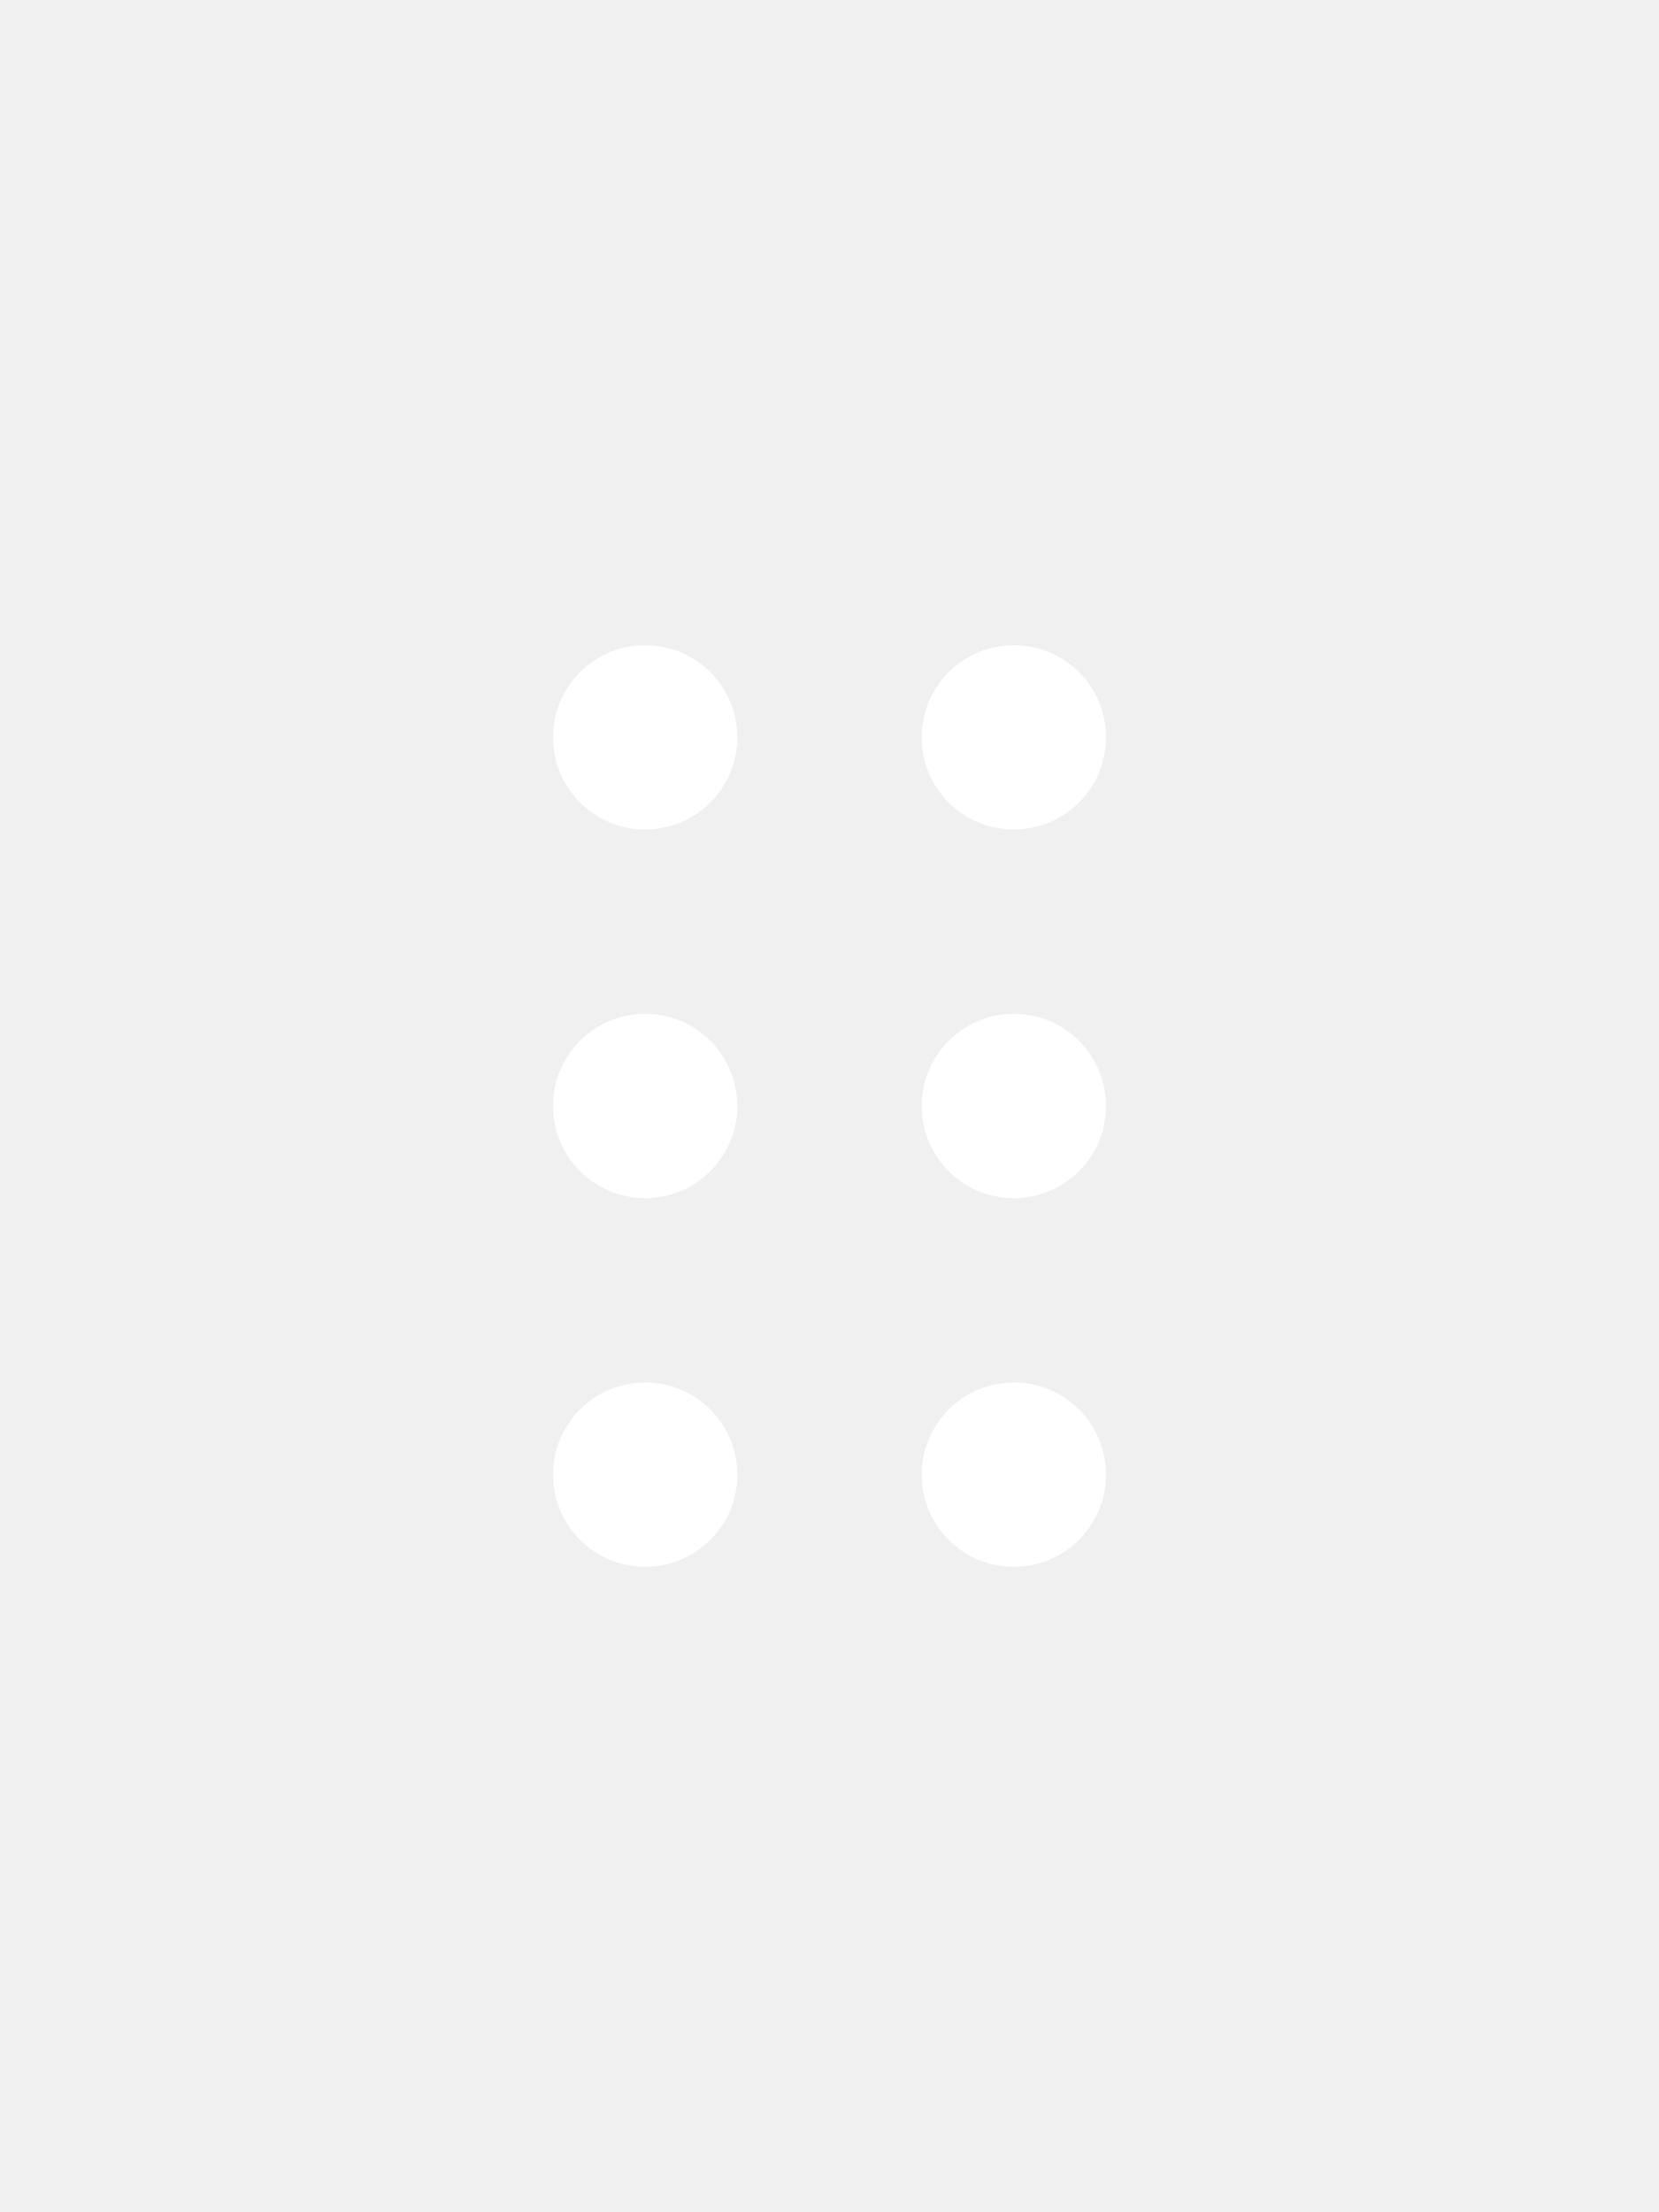
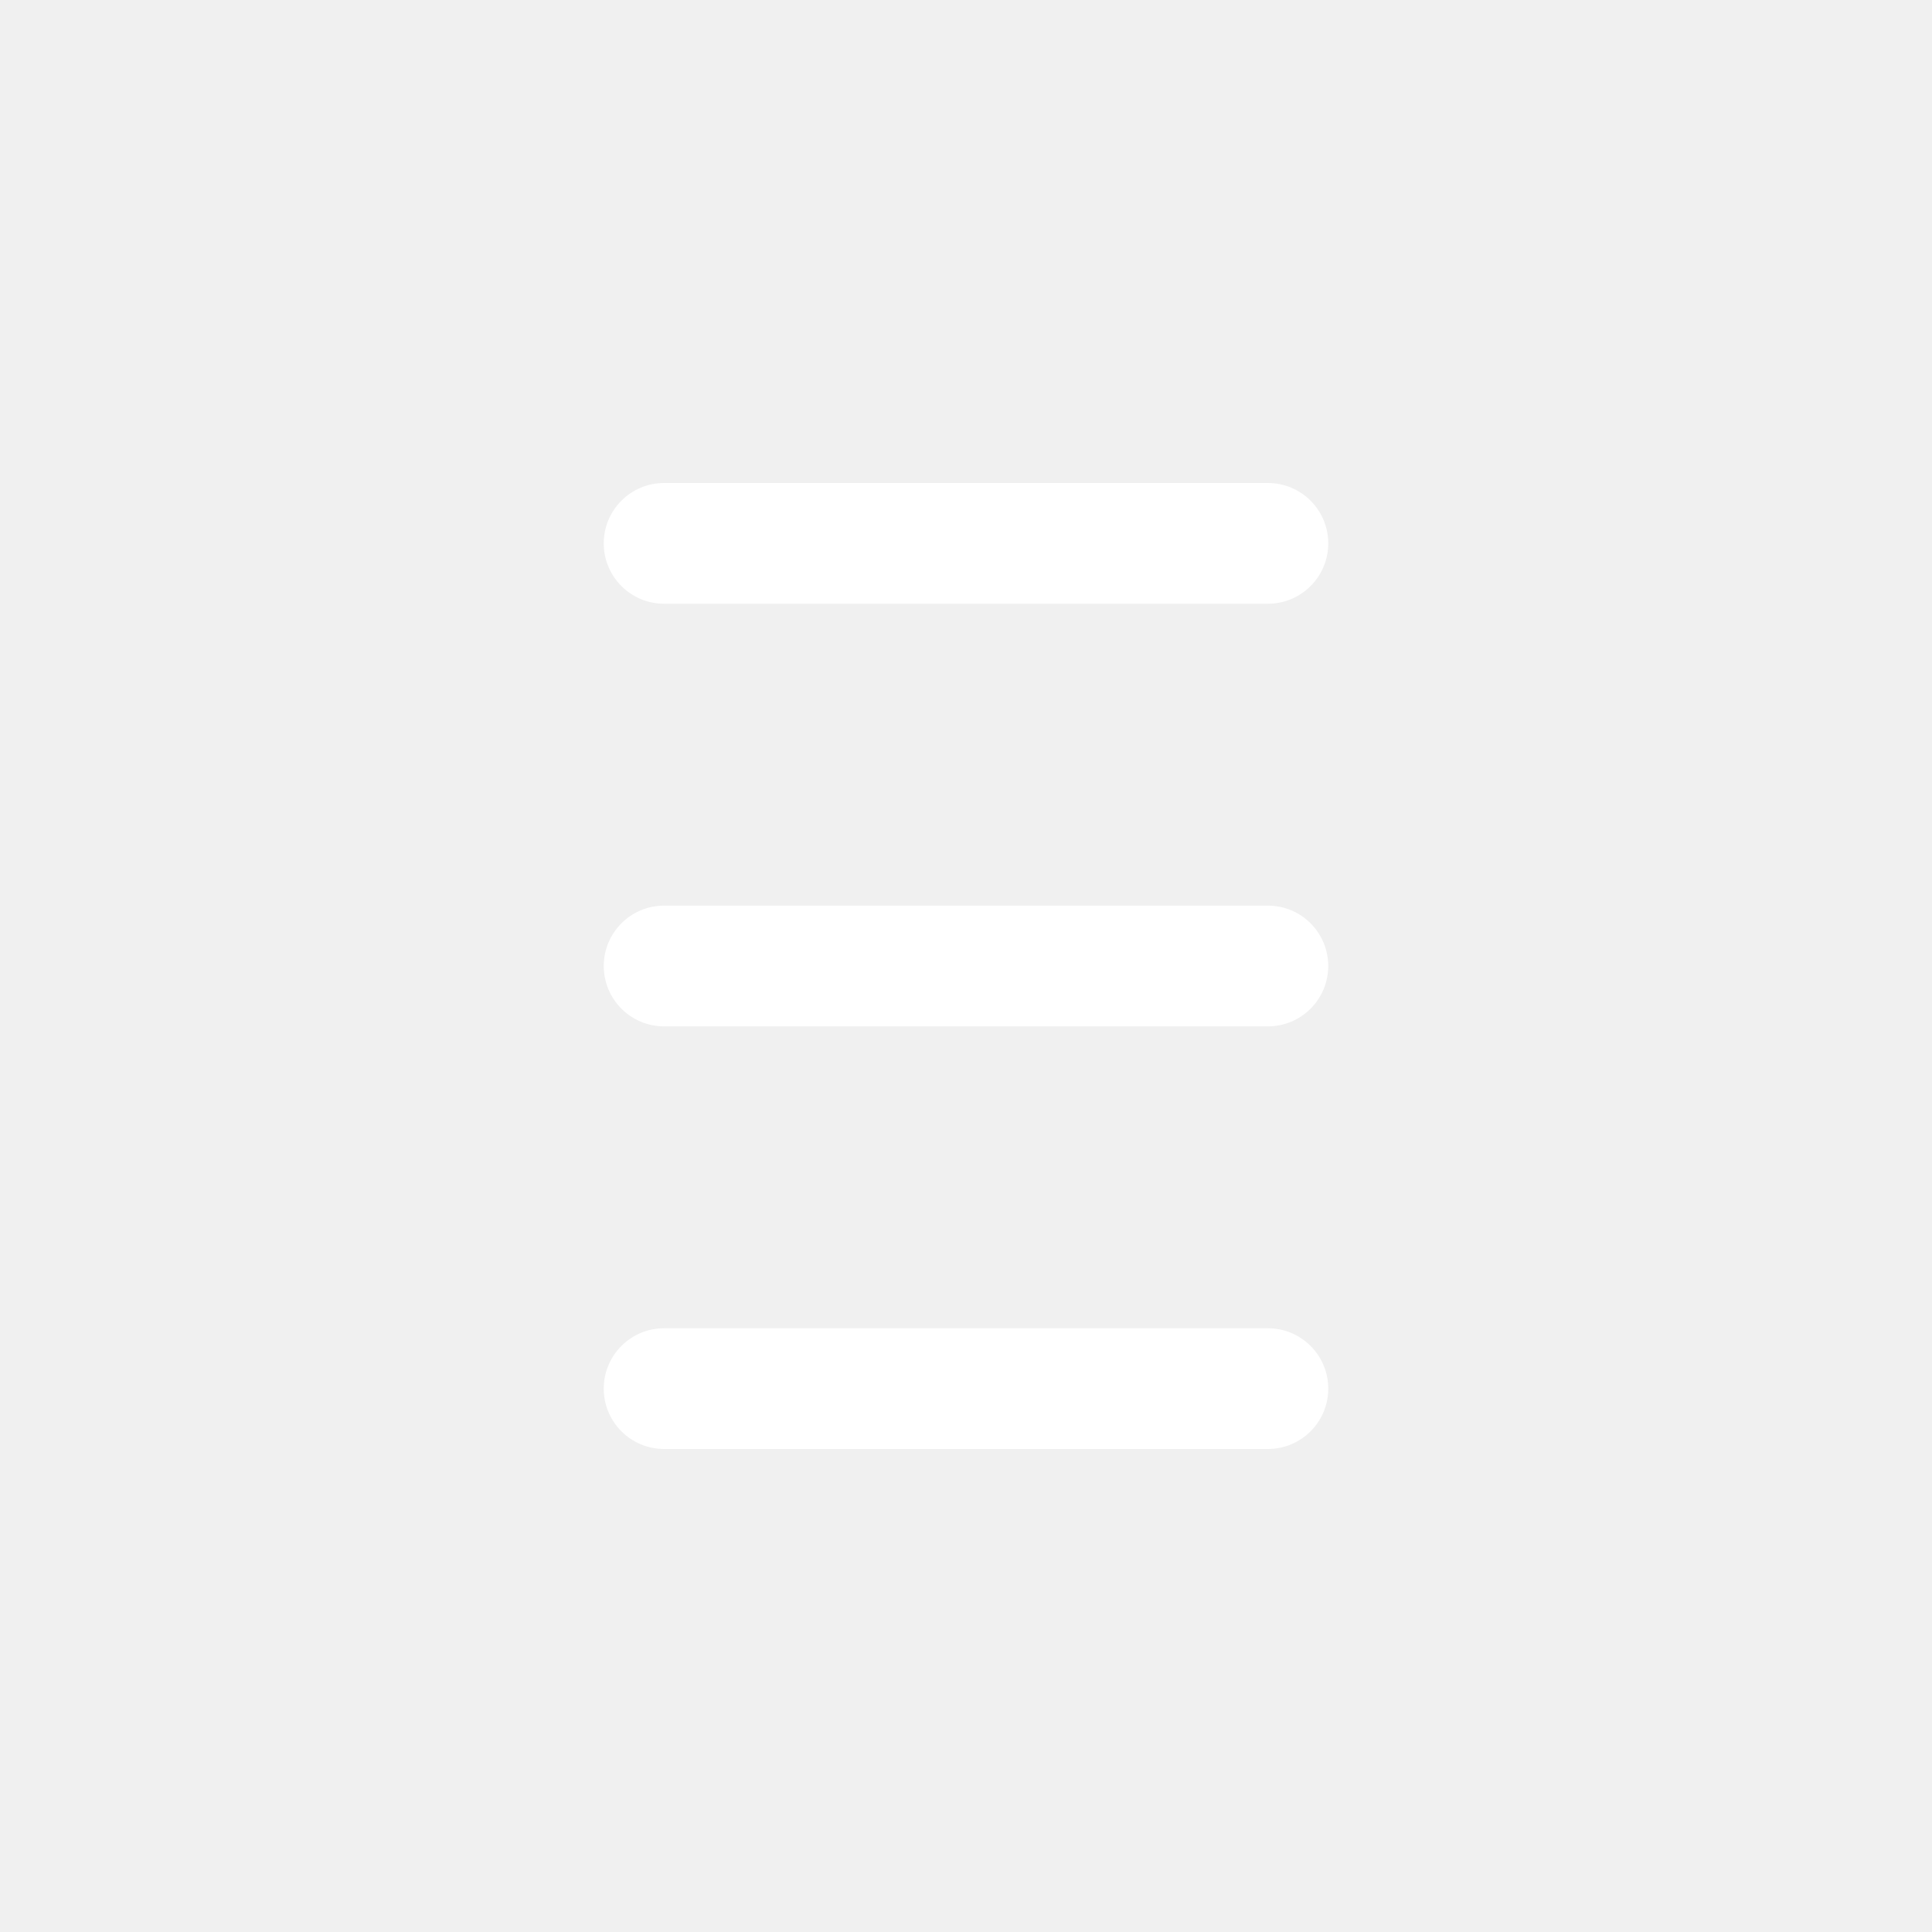
- <svg xmlns="http://www.w3.org/2000/svg" width="18" height="24" viewBox="0 0 18 24" fill="#ffffff">
-   <circle cx="7" cy="8" r="1" />
-   <circle cx="11" cy="8" r="1" />
-   <circle cx="7" cy="12" r="1" />
-   <circle cx="11" cy="12" r="1" />
-   <circle cx="7" cy="16" r="1" />
-   <circle cx="11" cy="16" r="1" />
+ <svg xmlns="http://www.w3.org/2000/svg" width="16" height="16" viewBox="0 0 16 16" fill="none">
+   <path fill-rule="evenodd" clip-rule="evenodd" d="M5 4.5a.5.5 0 0 1 .5-.5h5a.5.5 0 0 1 0 1h-5a.5.5 0 0 1-.5-.5M5 8a.5.5 0 0 1 .5-.5h5a.5.5 0 0 1 0 1h-5A.5.5 0 0 1 5 8m6 3.5a.5.5 0 0 0-.5-.5h-5a.5.5 0 0 0 0 1h5a.5.5 0 0 0 .5-.5" fill="#ffffff" />
</svg>
